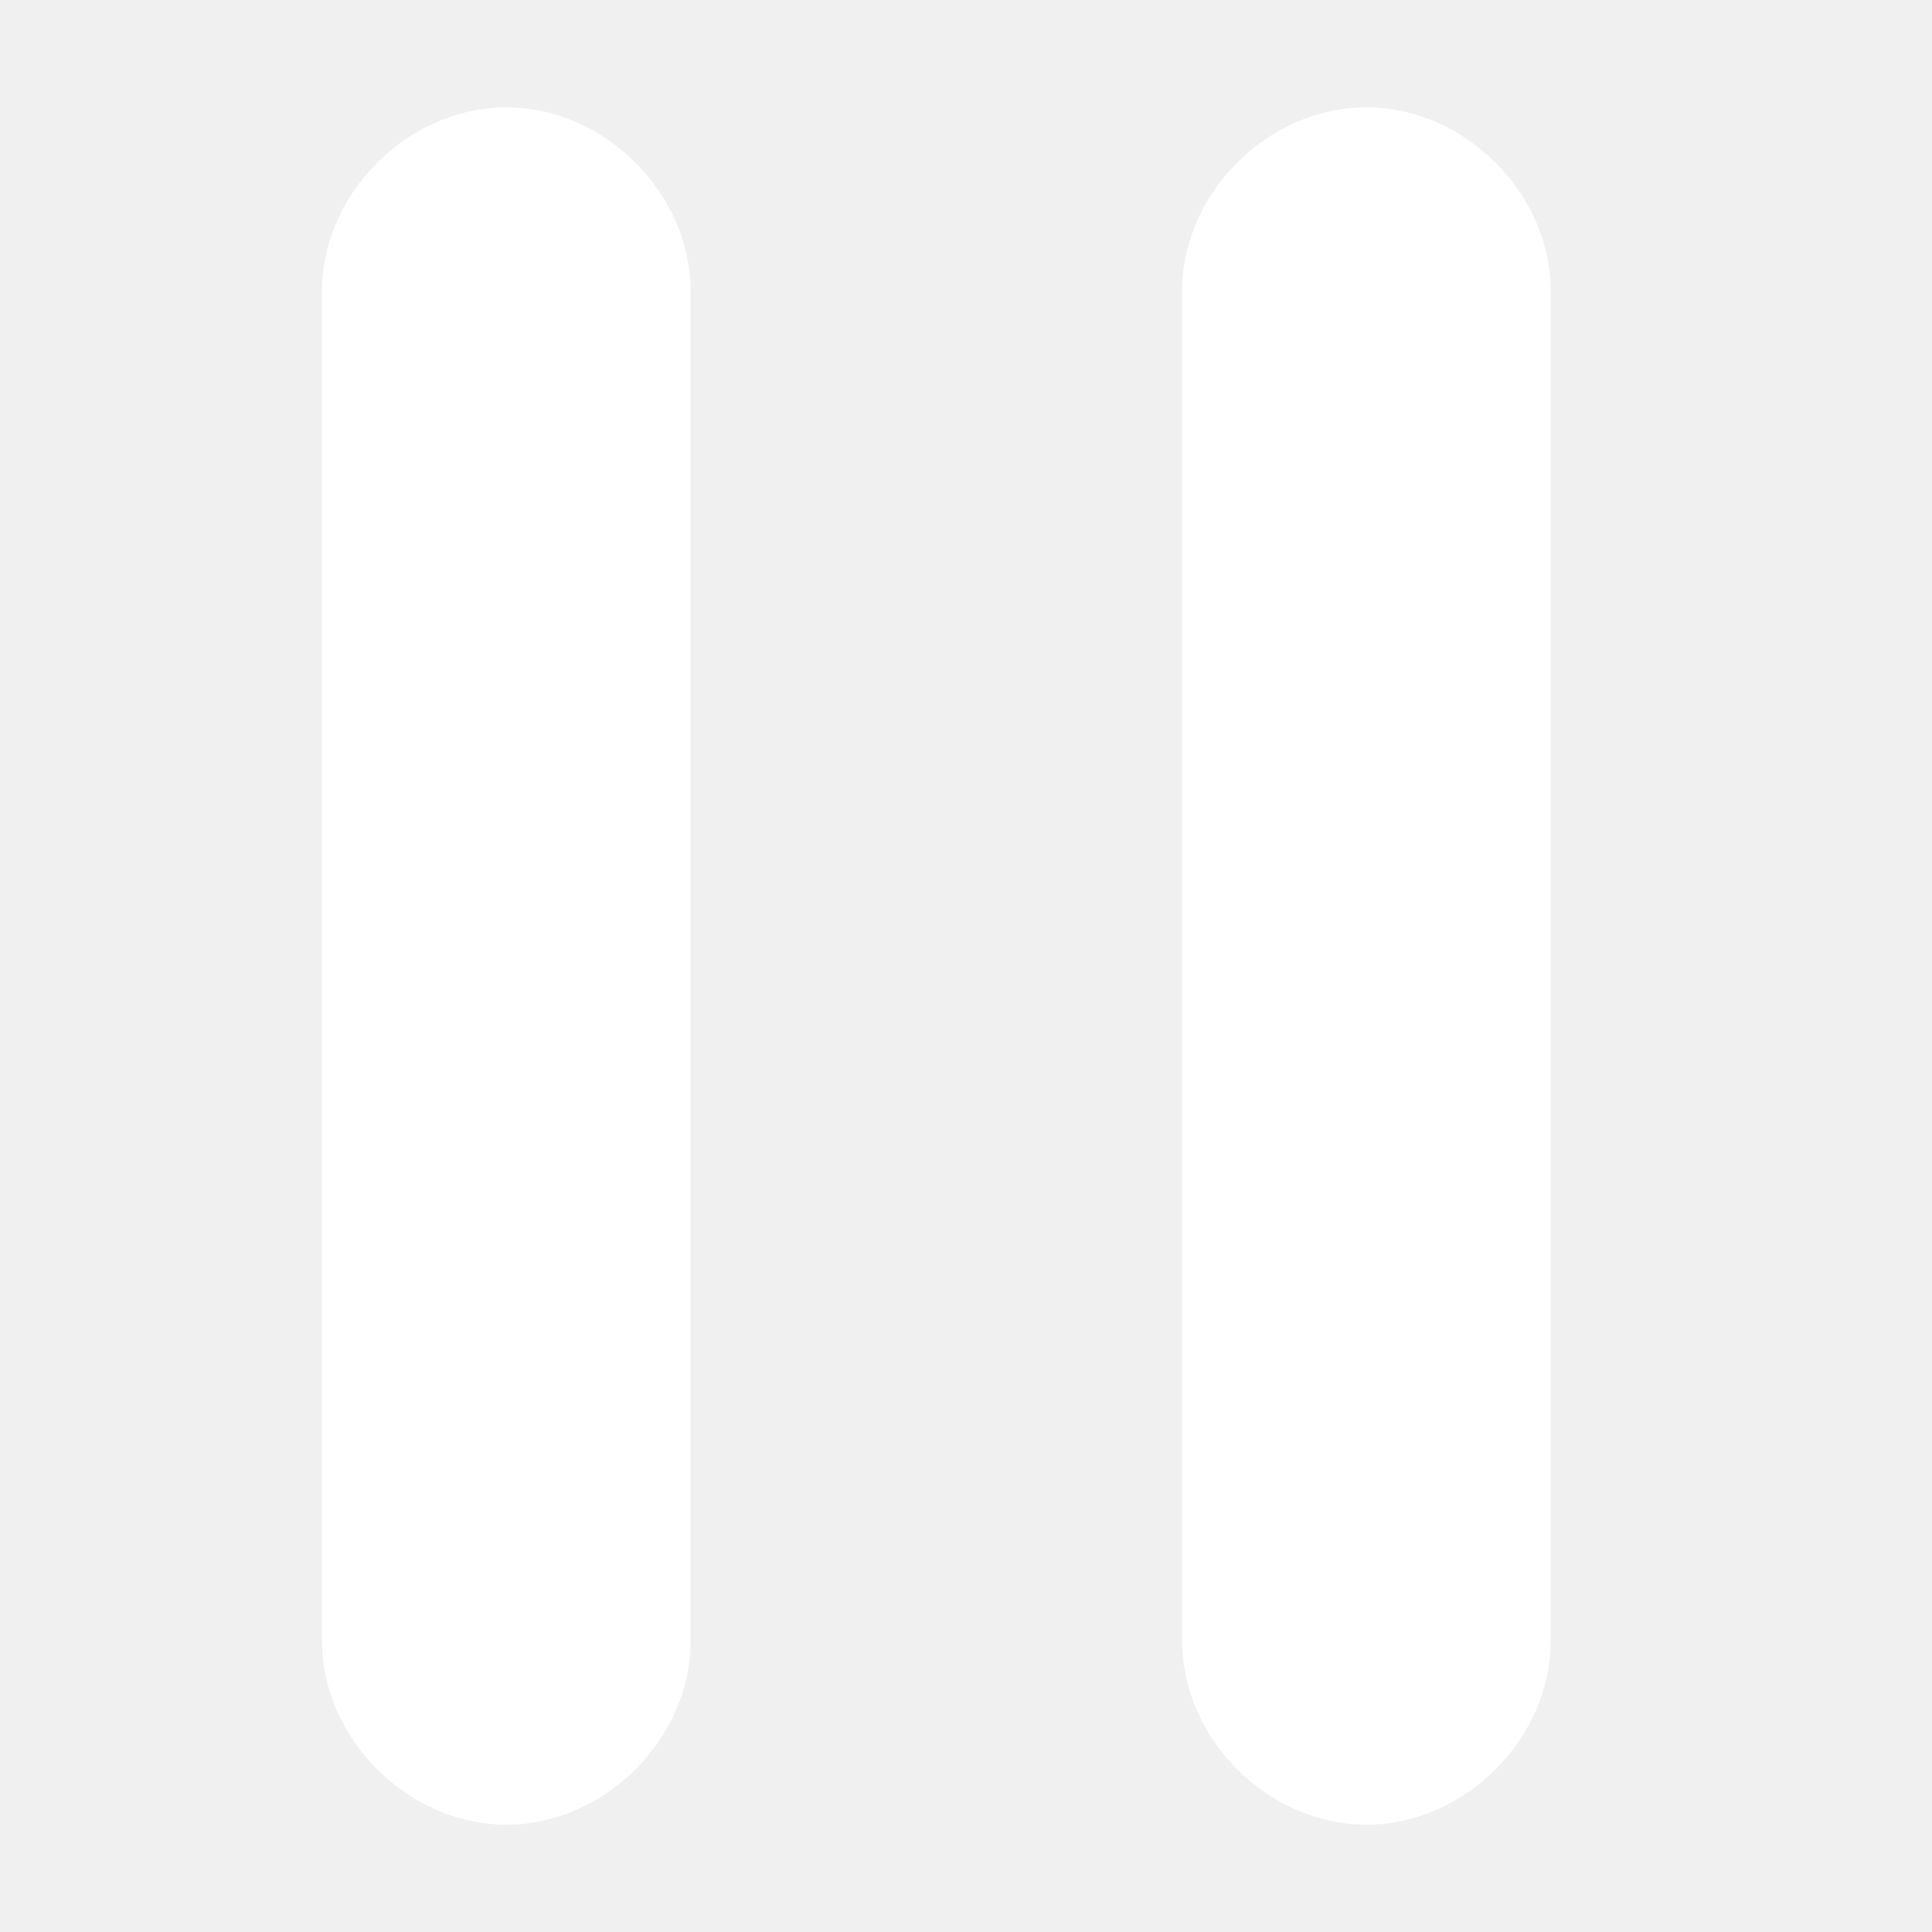
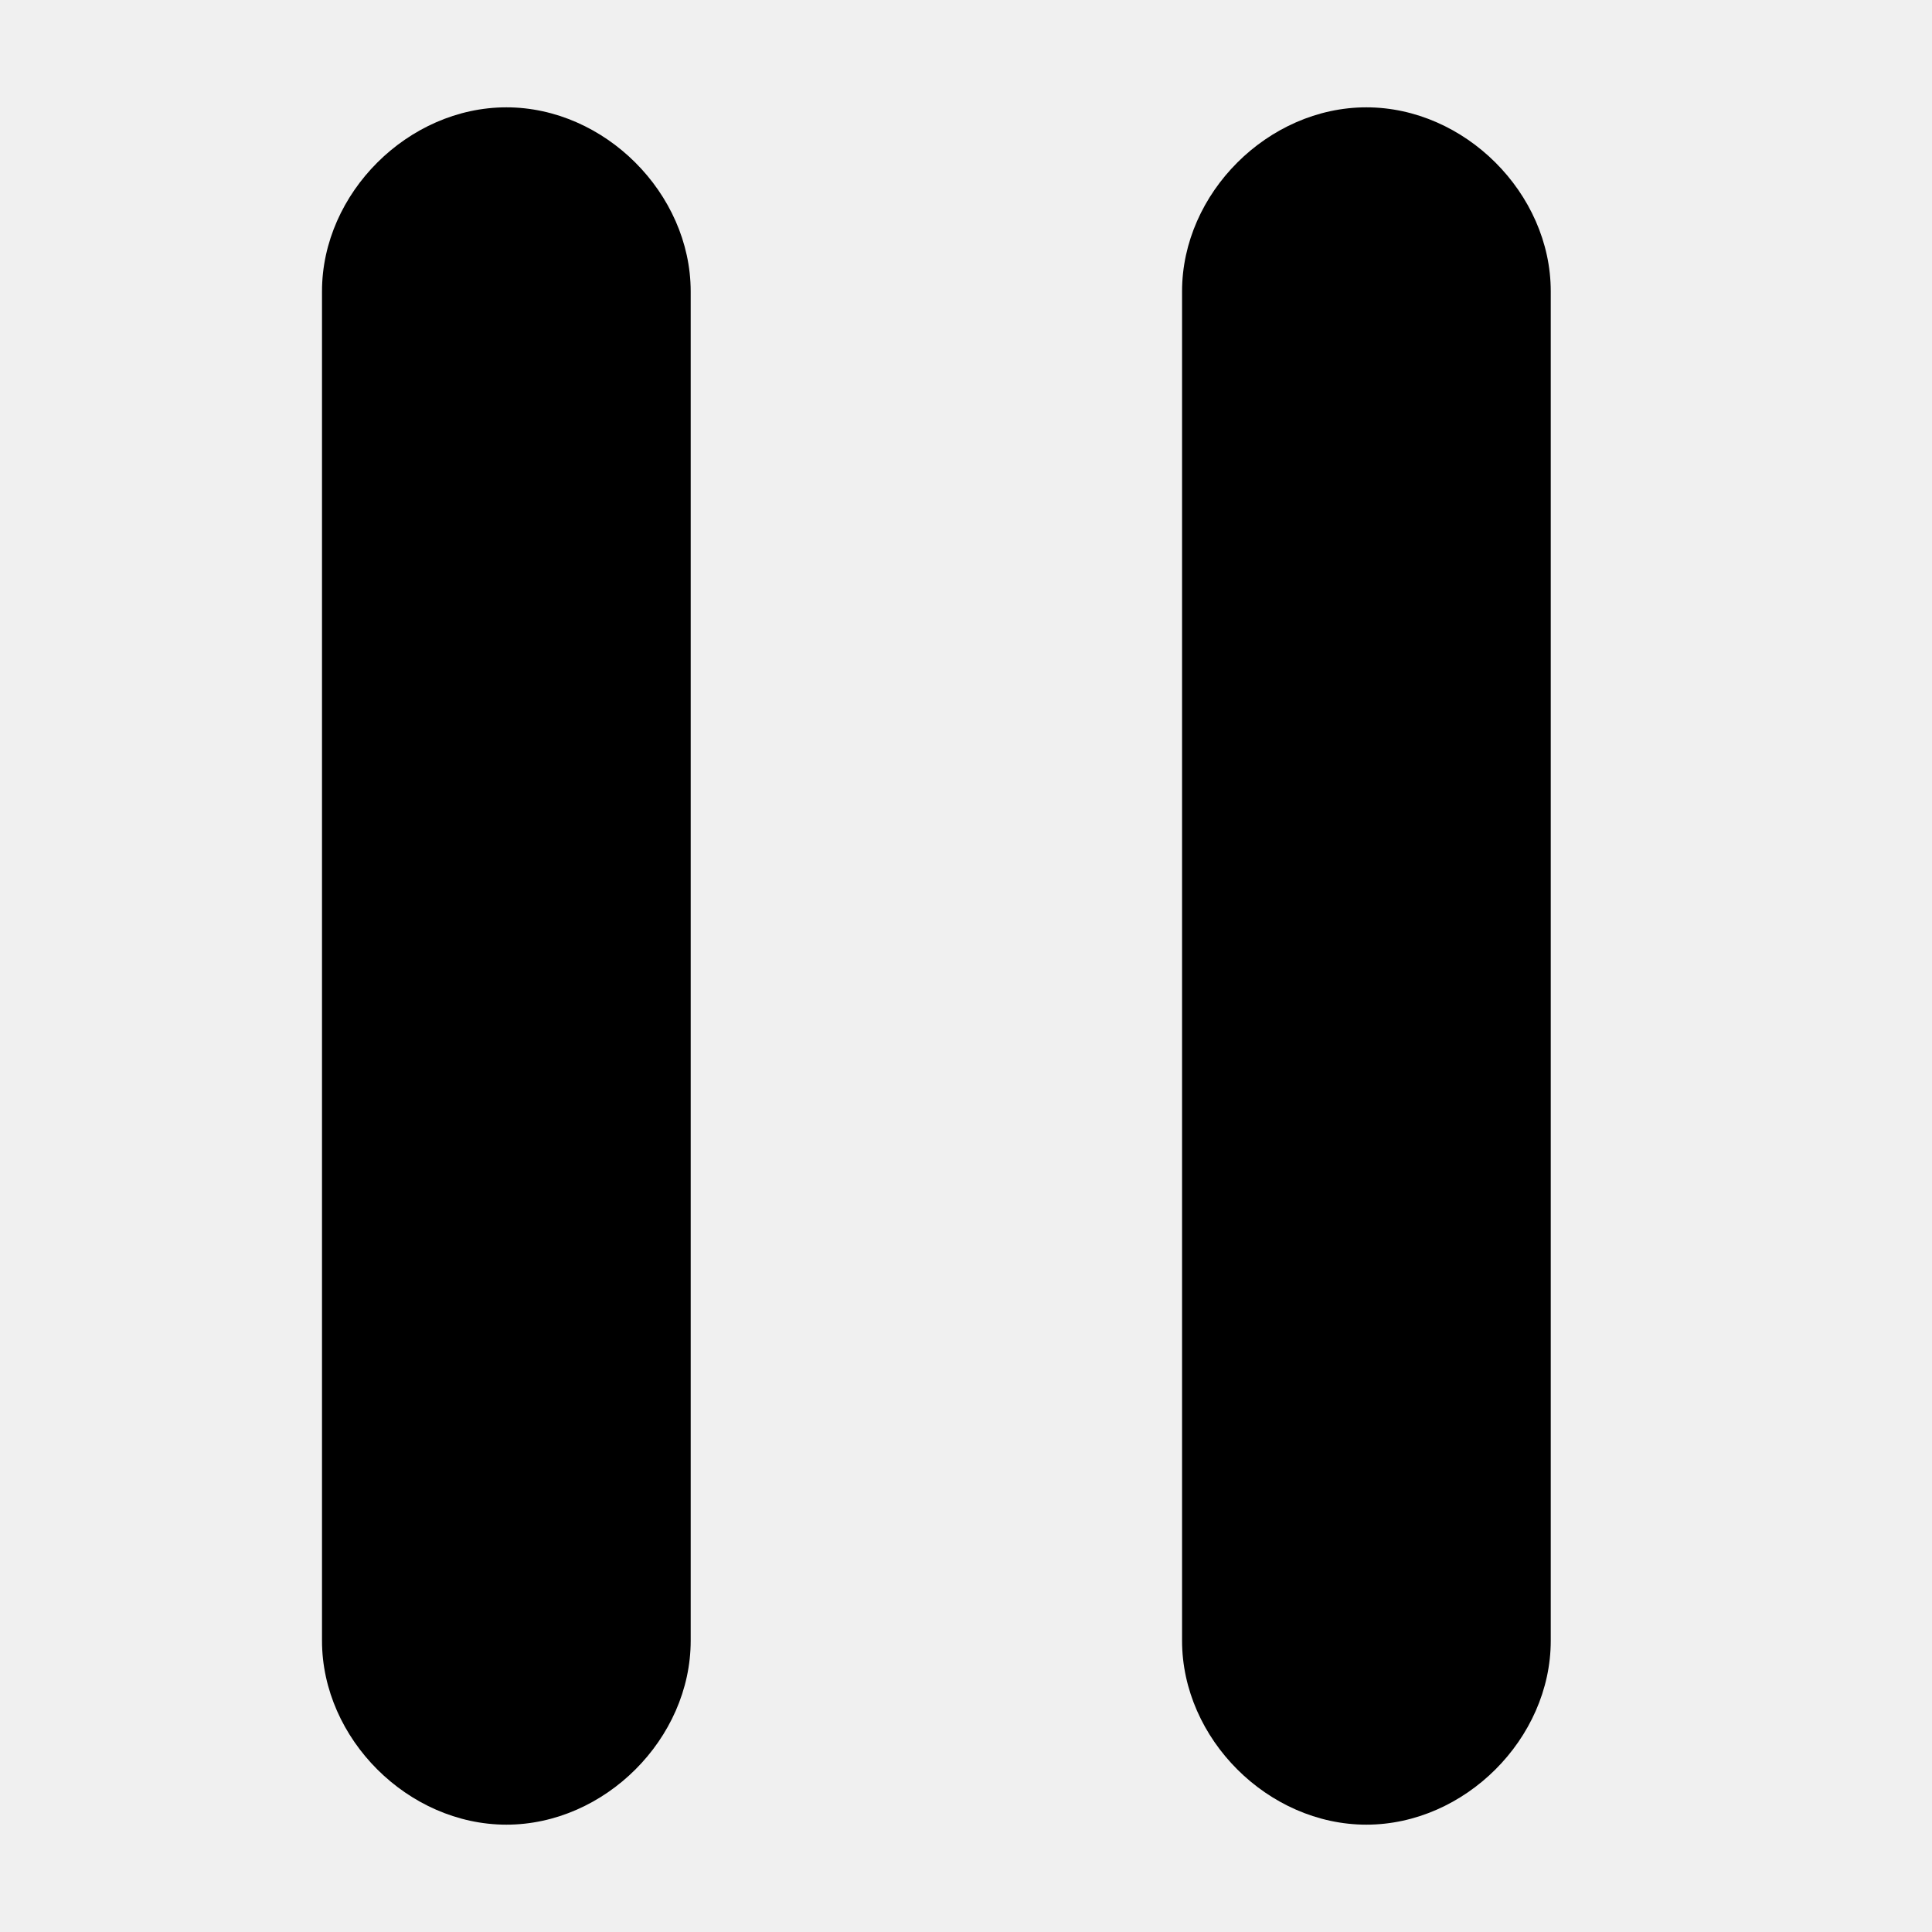
<svg xmlns="http://www.w3.org/2000/svg" width="18px" height="18px" viewBox="0 0 18 18" version="1.1">
-   <g id="页面-1" stroke="none" stroke-width="1" fill="none" fill-rule="evenodd">
-     <g id="iPhone-8" transform="translate(-113, -109)">
-       <g id="icon_bf" transform="translate(113, 109)">
-         <rect id="矩形备份-10" x="0" y="0" width="18" height="18" />
-         <g transform="translate(3, 1)" fill="#FFFFFF" fill-rule="nonzero" id="形状">
-           <path d="M9.73,0 C8.814,0 8.013,0.8 8.013,1.714 L8.013,14.286 C8.013,15.2 8.814,16 9.73,16 C10.646,16 11.448,15.2 11.448,14.286 L11.448,1.714 C11.448,0.8 10.646,0 9.73,0 Z M1.718,0 C0.802,0 -6.50946778e-16,0.8 -6.50946778e-16,1.714 L-6.50946778e-16,14.286 C-6.50946778e-16,15.2 0.802,16 1.718,16 C2.634,16 3.435,15.2 3.435,14.286 L3.435,1.714 C3.434,0.8 2.632,0 1.718,0 Z" />
-         </g>
-       </g>
-     </g>
+   <g transform="translate(3, 1)" fill-rule="nonzero">
+     <path d="M9.73,0 C8.814,0 8.013,0.8 8.013,1.714 L8.013,14.286 C8.013,15.2 8.814,16 9.73,16 C10.646,16 11.448,15.2 11.448,14.286 L11.448,1.714 C11.448,0.8 10.646,0 9.73,0 Z M1.718,0 C0.802,0 -6.50946778e-16,0.8 -6.50946778e-16,1.714 L-6.50946778e-16,14.286 C-6.50946778e-16,15.2 0.802,16 1.718,16 C2.634,16 3.435,15.2 3.435,14.286 L3.435,1.714 C3.434,0.8 2.632,0 1.718,0 Z" />
  </g>
</svg>
